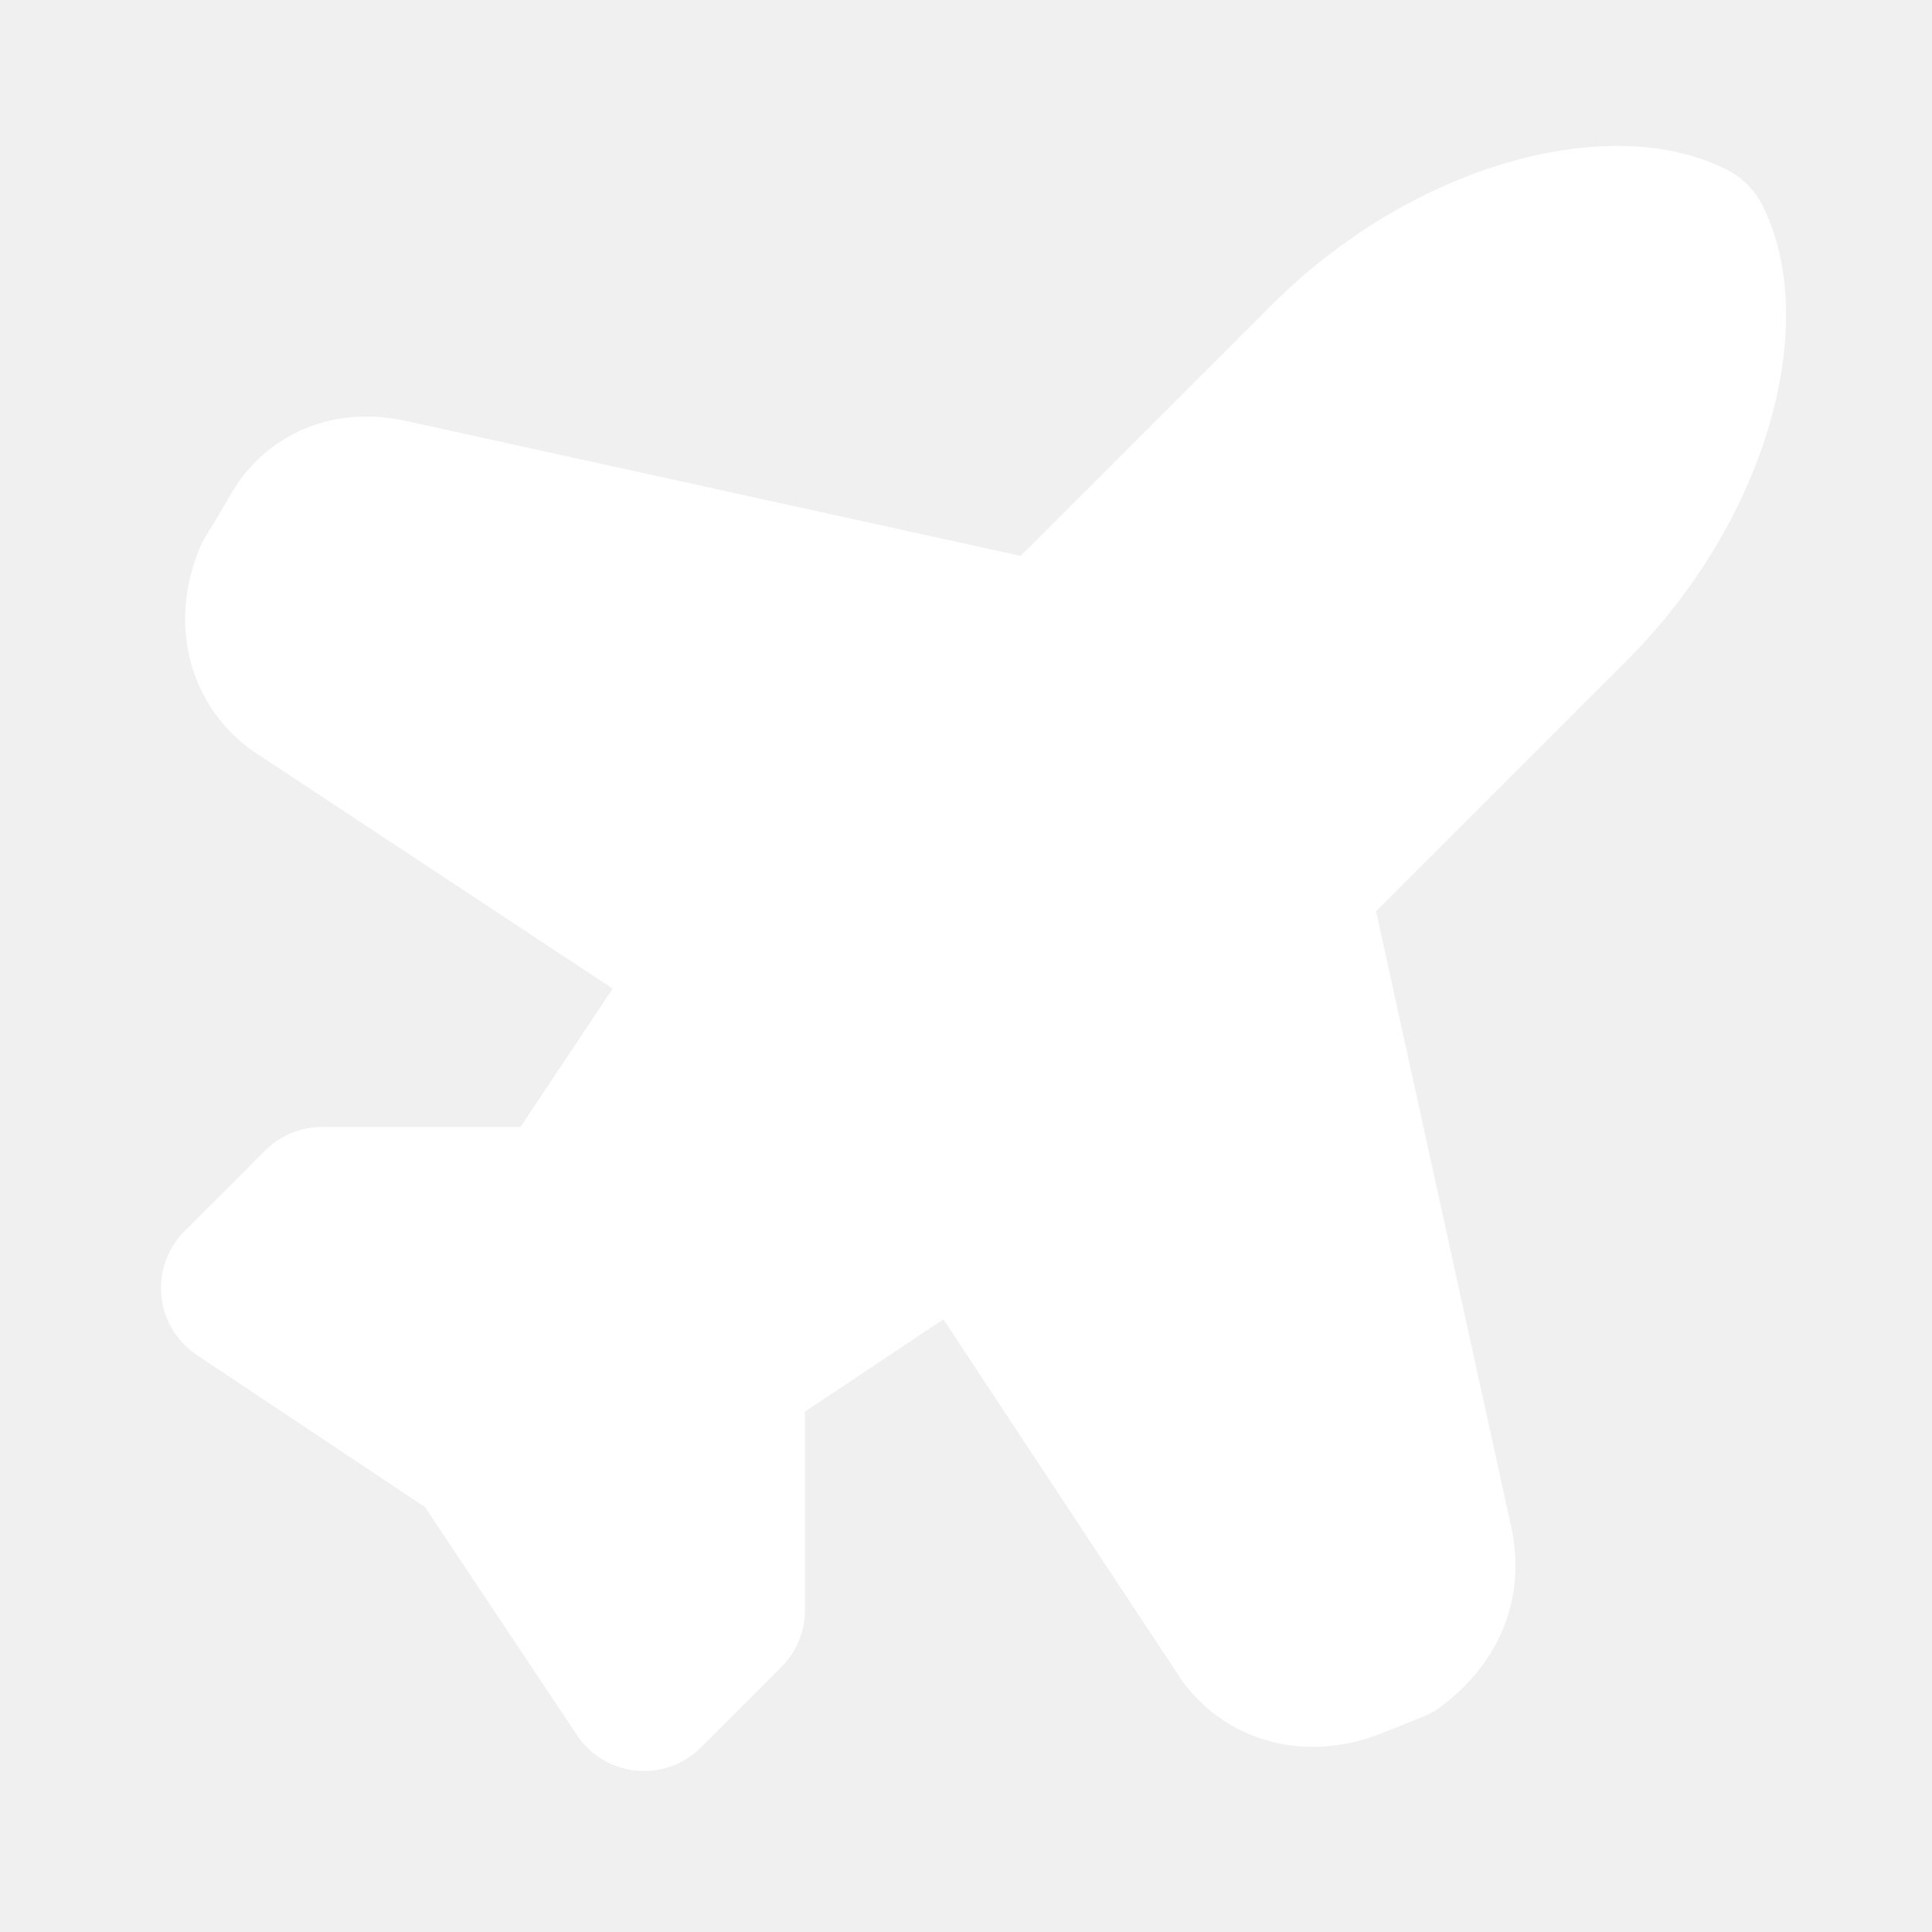
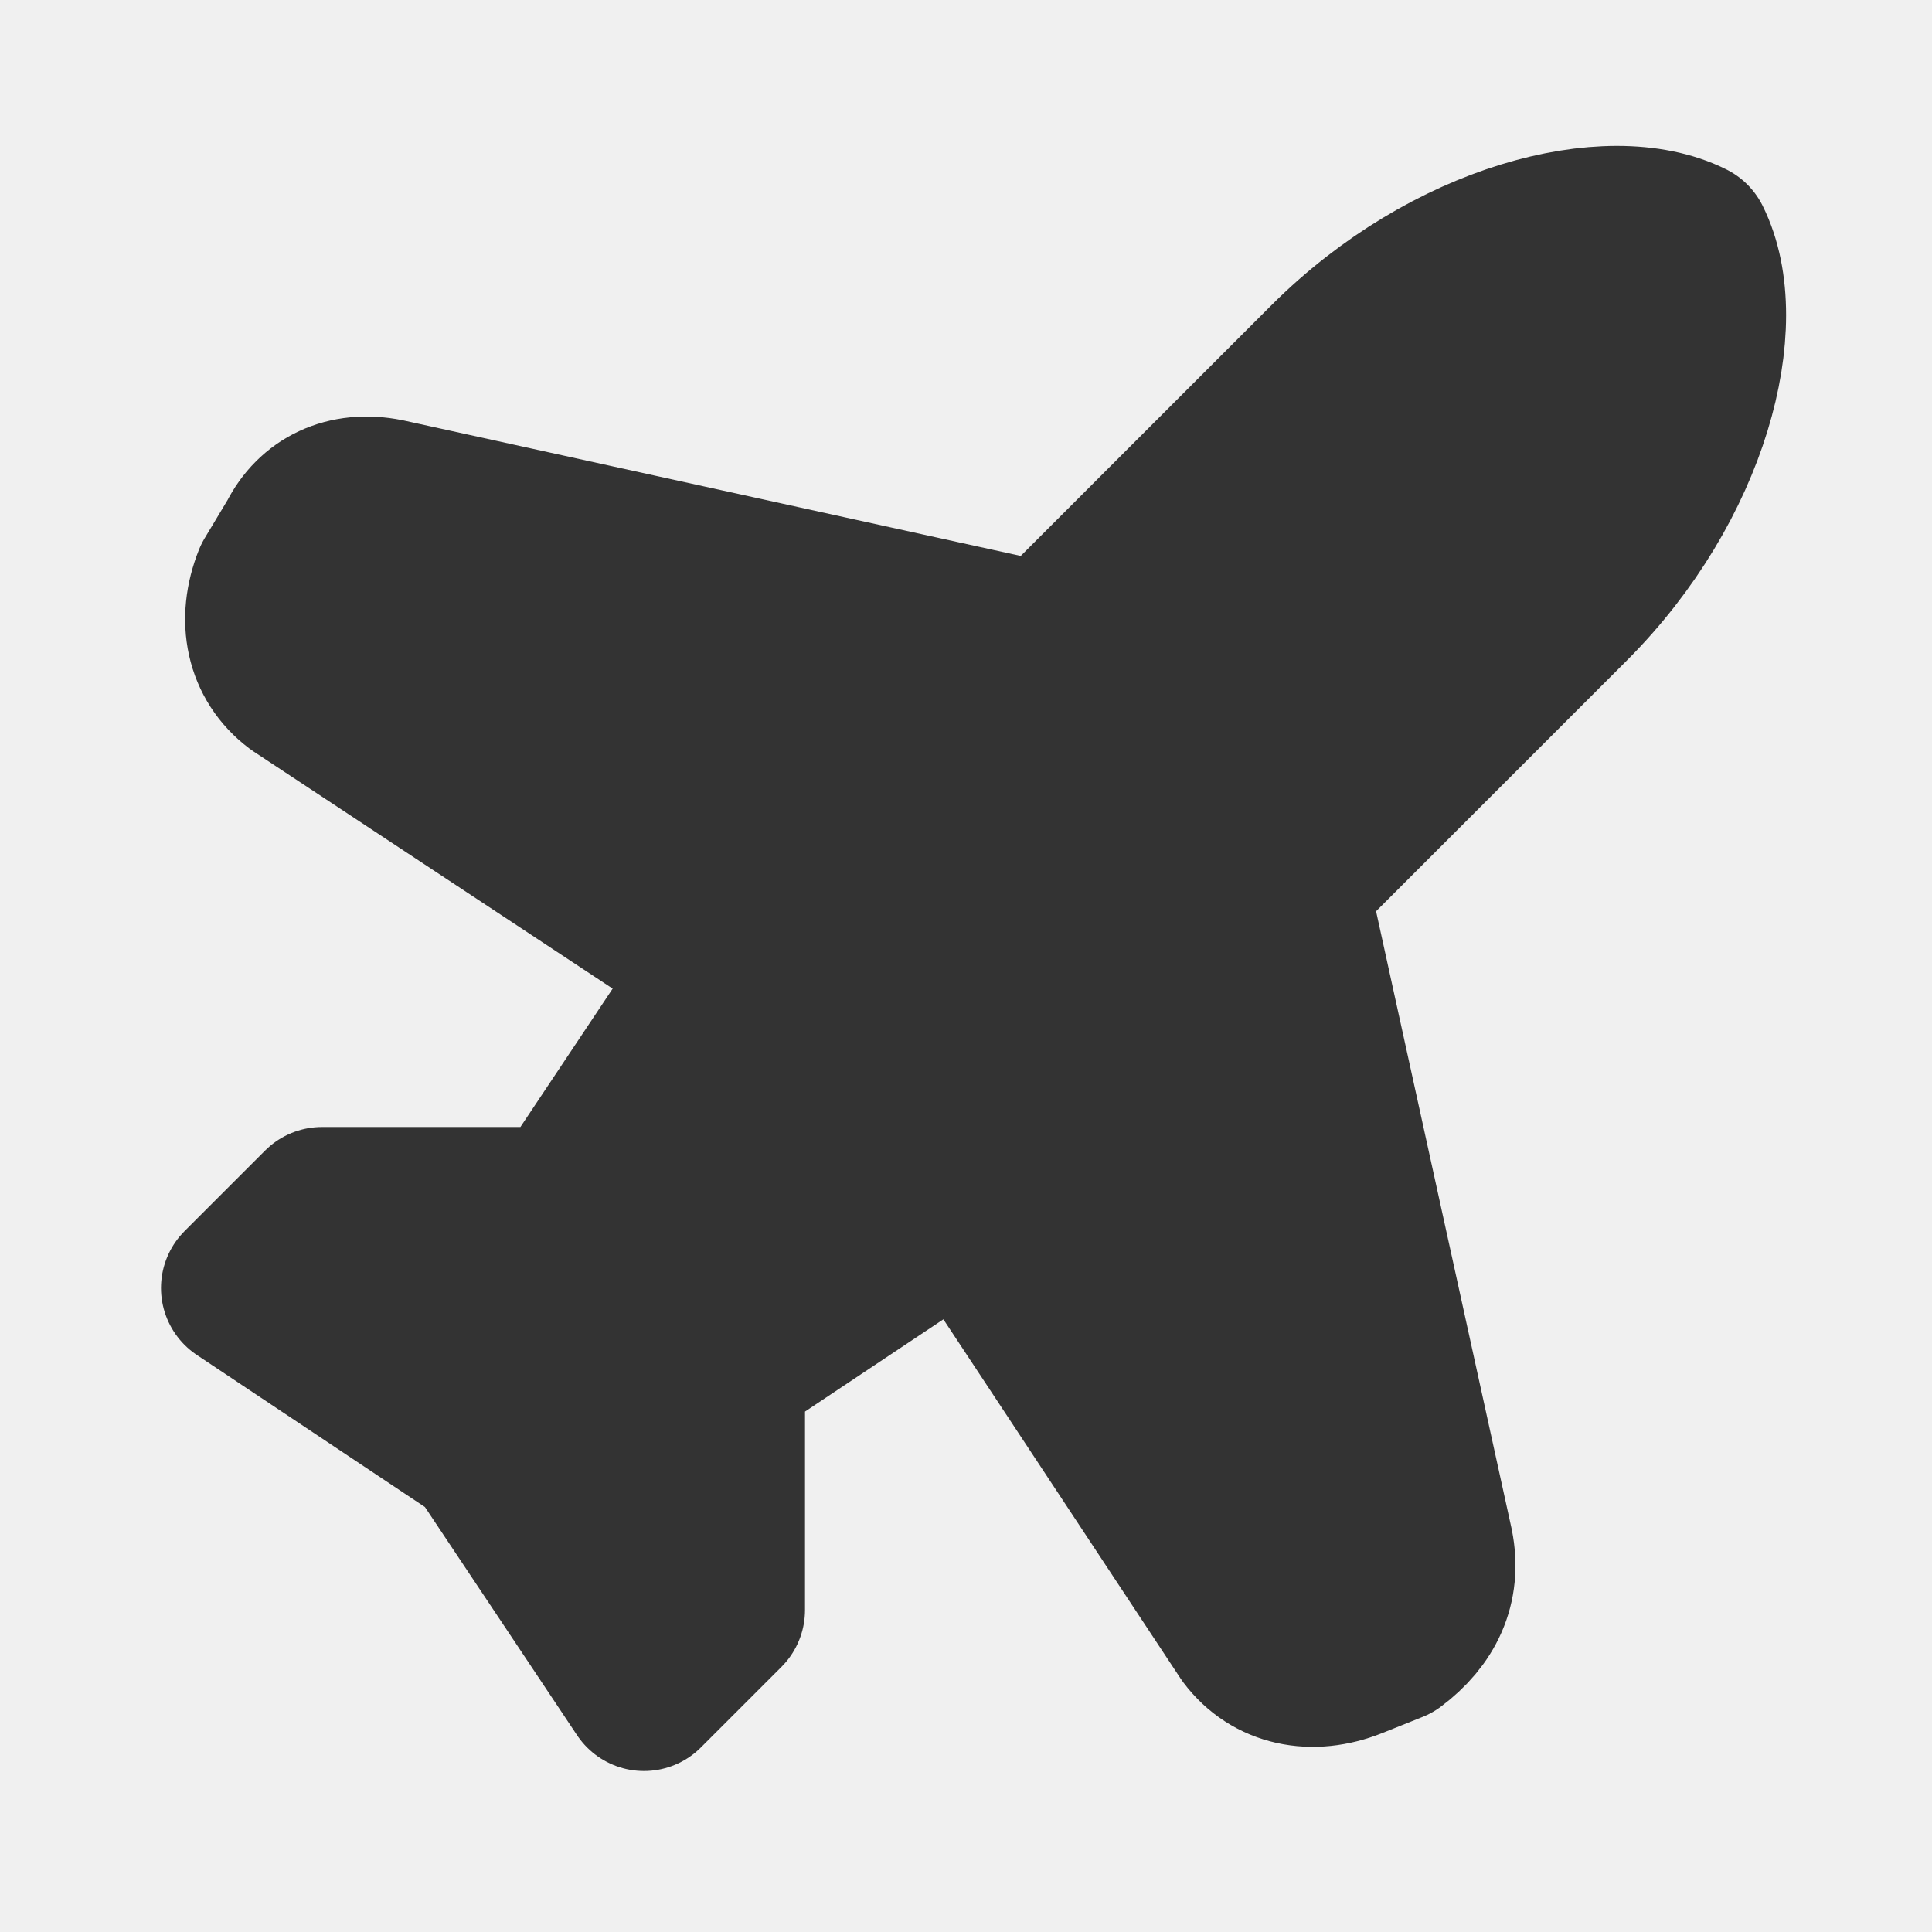
- <svg xmlns="http://www.w3.org/2000/svg" width="24" height="24" viewBox="0 0 24 24" fill="#ffffff" stroke="#ffffff" stroke-width="2" stroke-linecap="round" stroke-linejoin="round" class="lucide lucide-plane">
+ <svg xmlns="http://www.w3.org/2000/svg" width="24" height="24" viewBox="0 0 24 24" fill="#333333" stroke="#333333" stroke-width="2" stroke-linecap="round" stroke-linejoin="round" class="lucide lucide-plane">
  <path d="M17.8 19.2 16 11l3.5-3.5C21 6 21.5 4 21 3c-1-.5-3 0-4.5 1.5L13 8 4.8 6.2c-.5-.1-.9.1-1.1.5l-.3.5c-.2.5-.1 1 .3 1.3L9 12l-2 3H4l-1 1 3 2 2 3 1-1v-3l3-2 3.5 5.3c.3.4.8.5 1.3.3l.5-.2c.4-.3.6-.7.5-1.2z" />
</svg>
